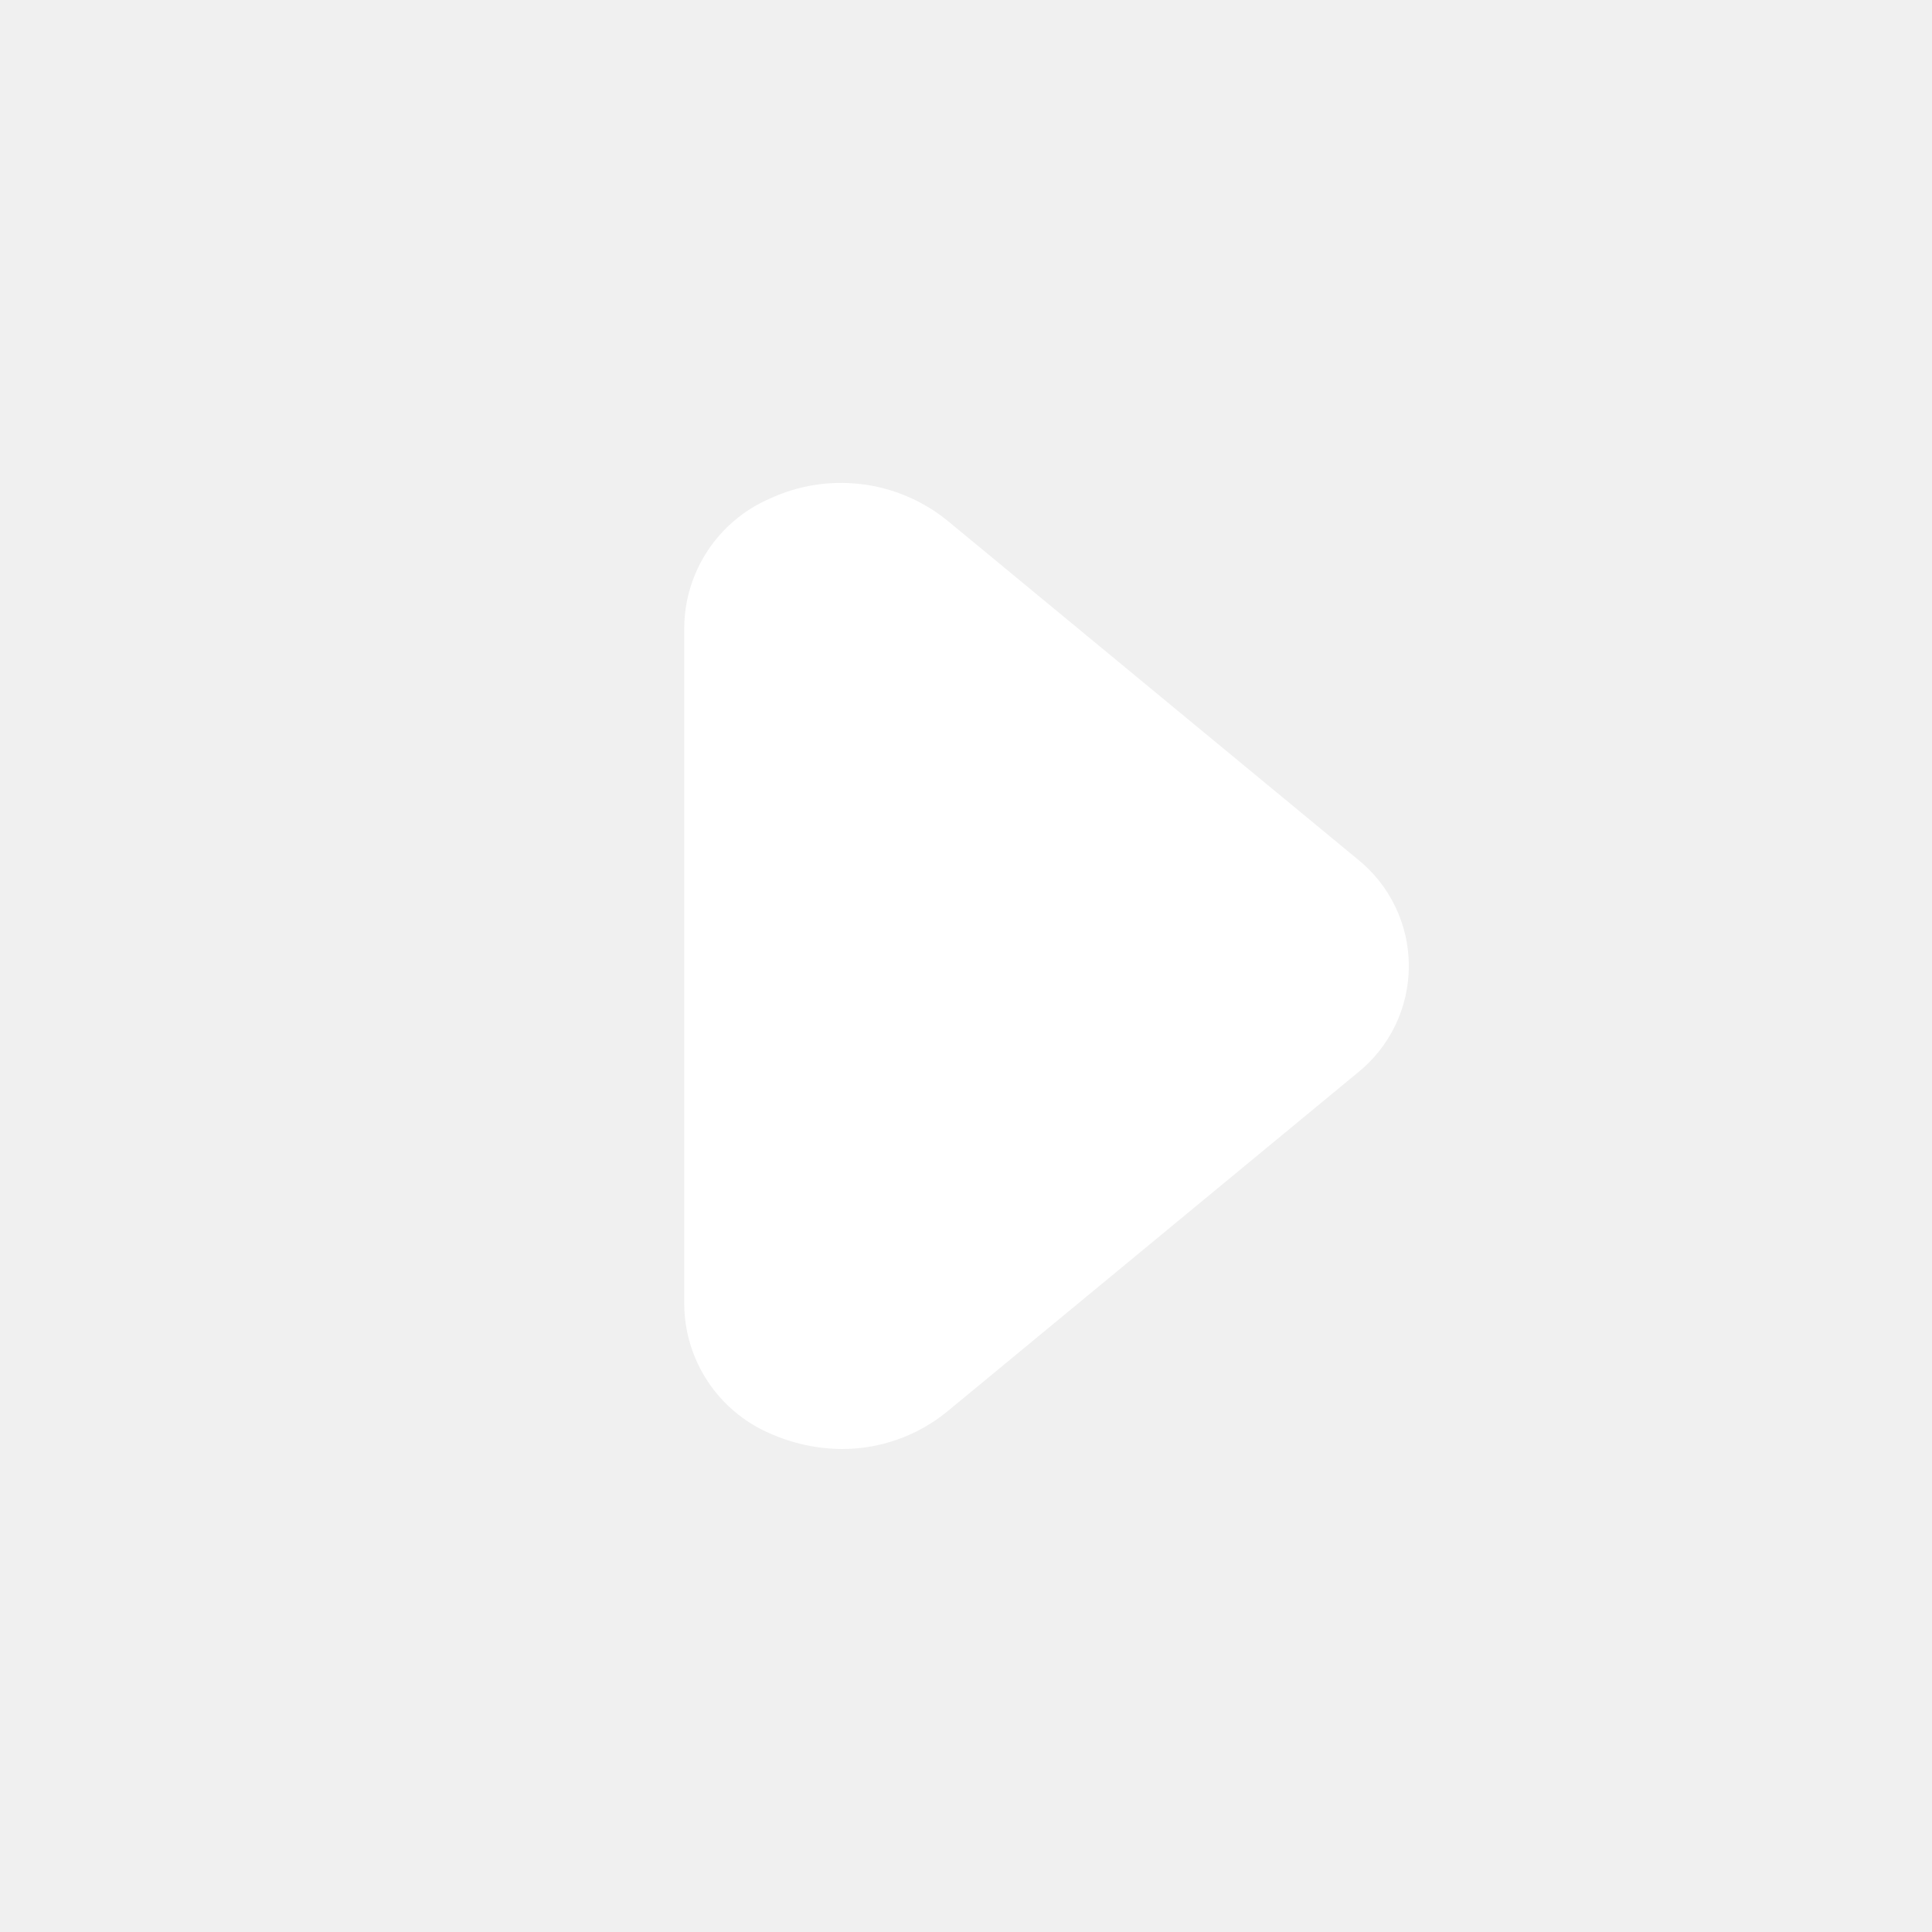
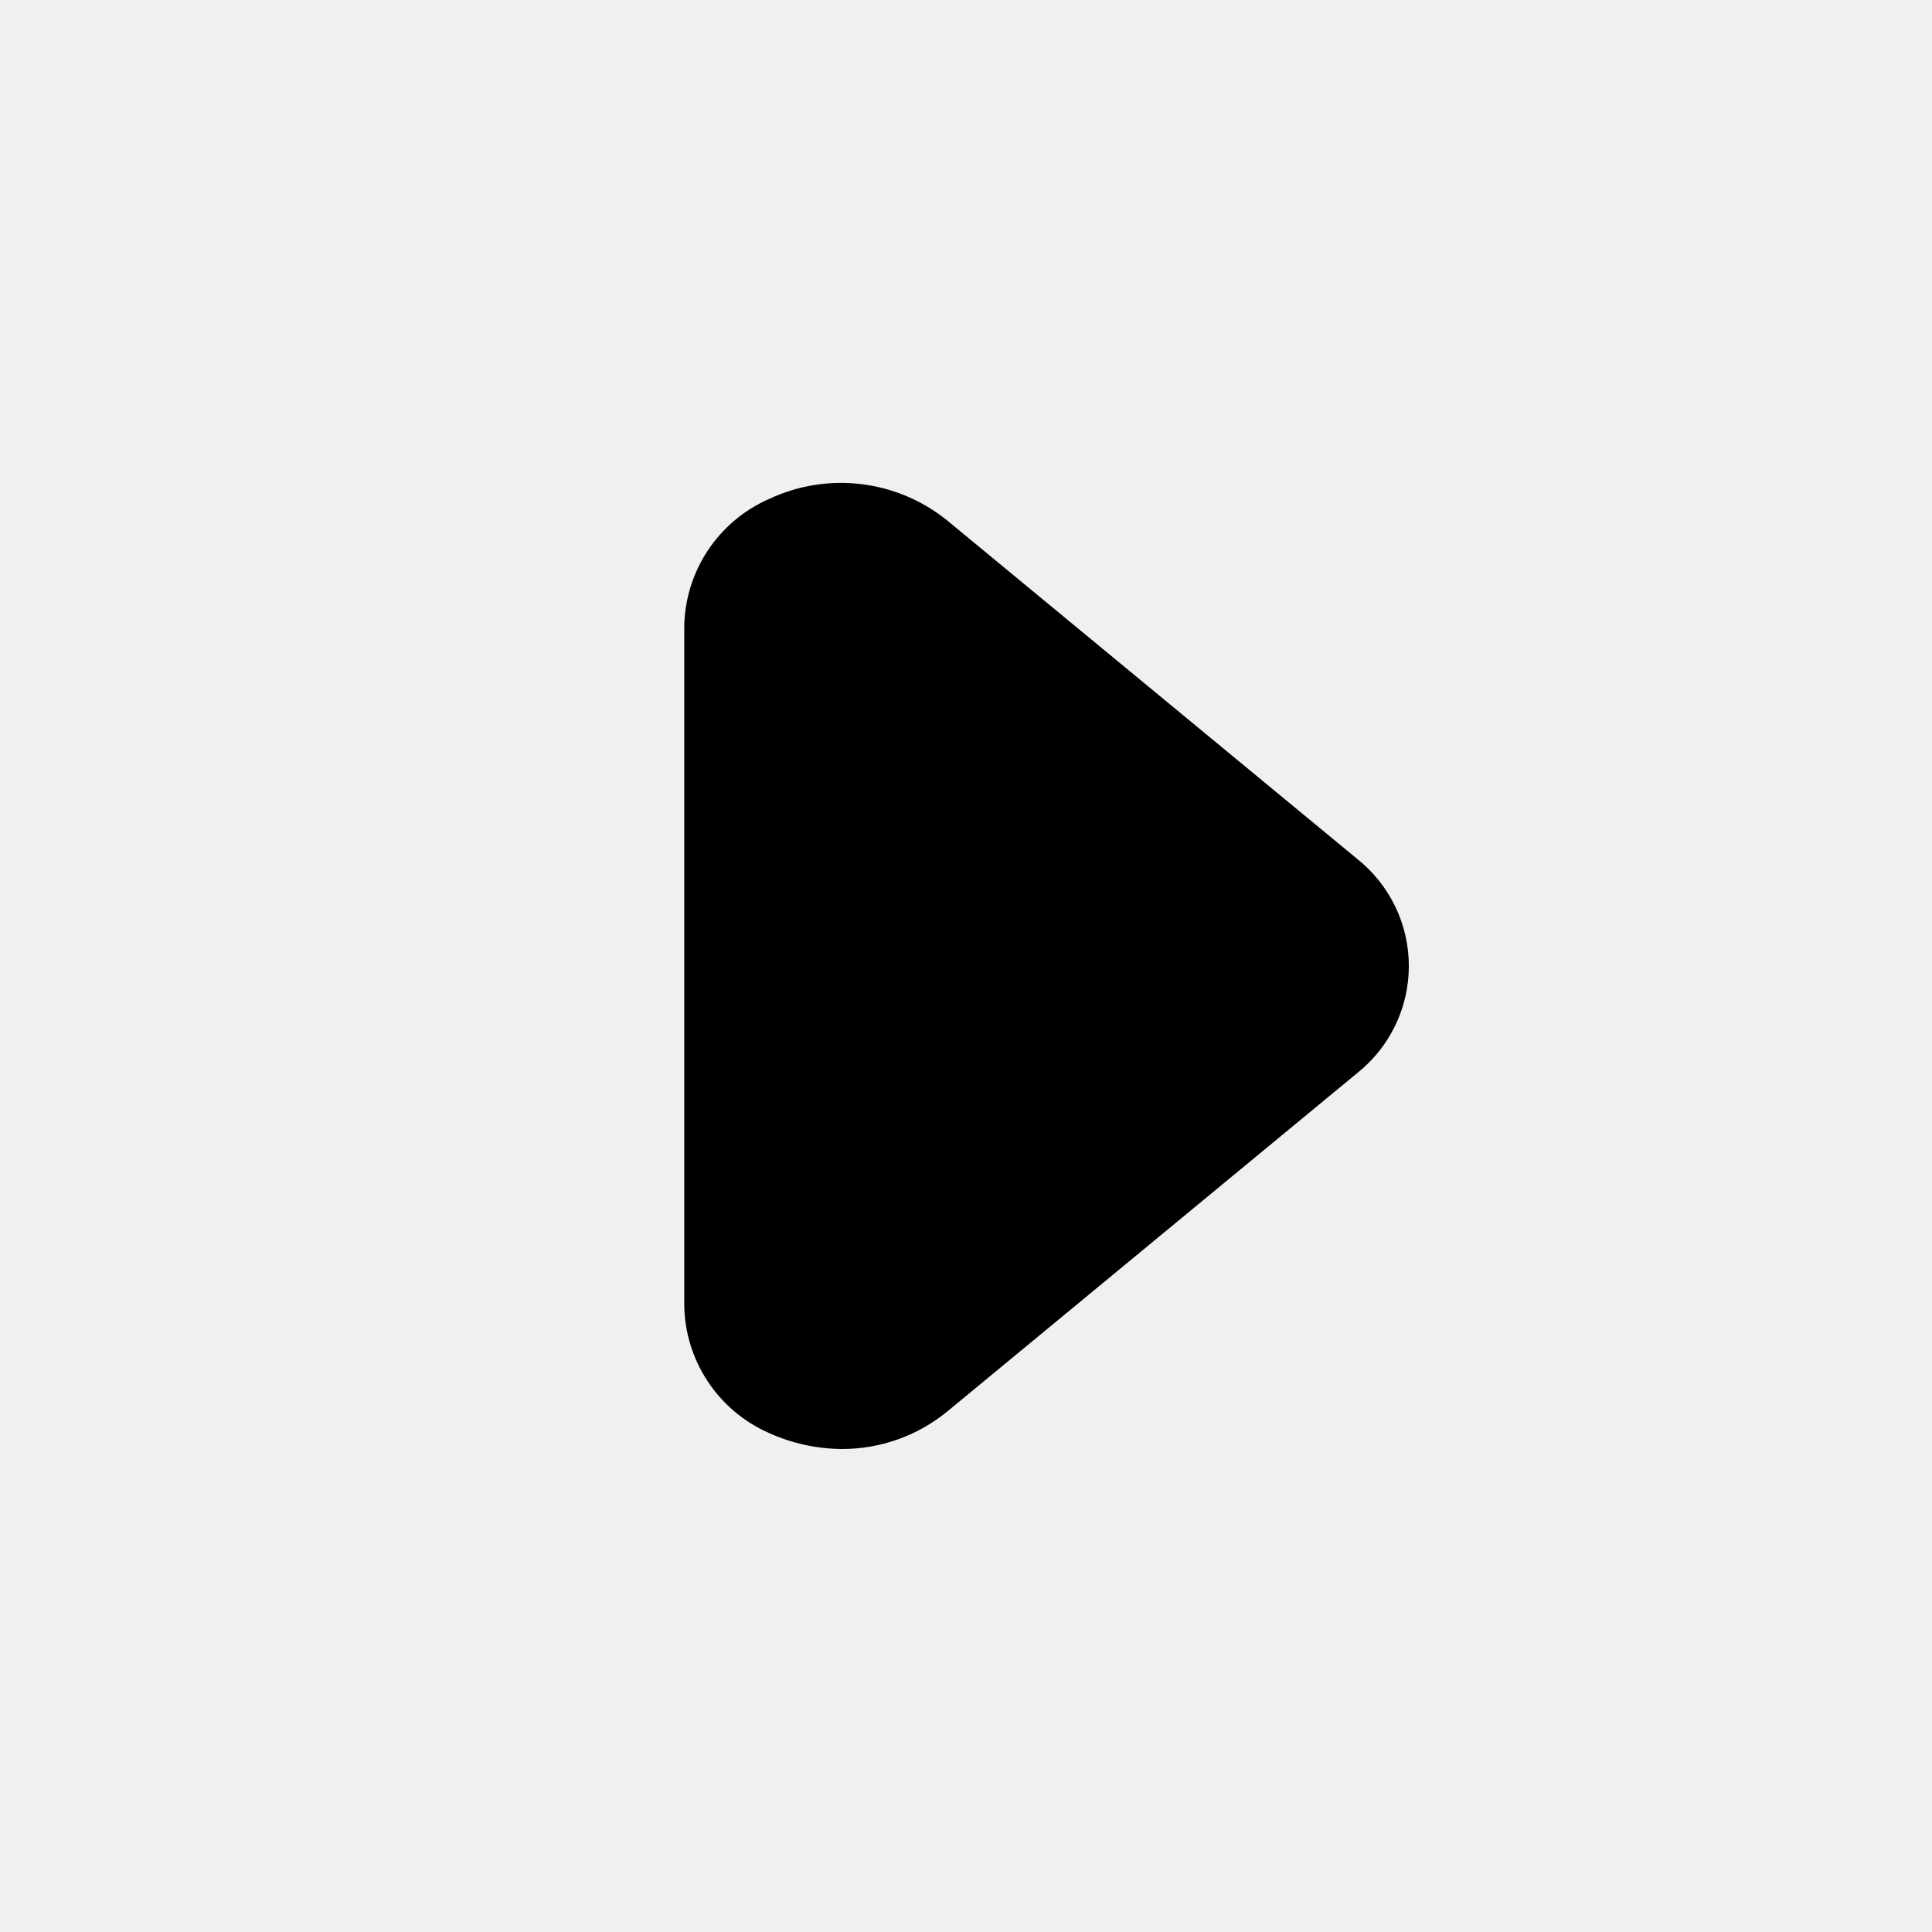
- <svg xmlns="http://www.w3.org/2000/svg" fill="#ffffff" viewBox="0 0 24 24">
+ <svg xmlns="http://www.w3.org/2000/svg" fill="#000000" viewBox="0 0 24 24">
  <g data-name="Layer 2">
    <g data-name="arrow-right">
      <rect width="24" height="24" transform="rotate(180 12 12)" opacity="0" />
      <path d="M10.46 18a2.23 2.23 0 0 1-.91-.2 1.76 1.76 0 0 1-1.05-1.59V7.79A1.76 1.76 0 0 1 9.55 6.2a2.1 2.1 0 0 1 2.21.26l5.1 4.21a1.7 1.7 0 0 1 0 2.66l-5.1 4.21a2.06 2.06 0 0 1-1.3.46z" />
    </g>
  </g>
</svg>
